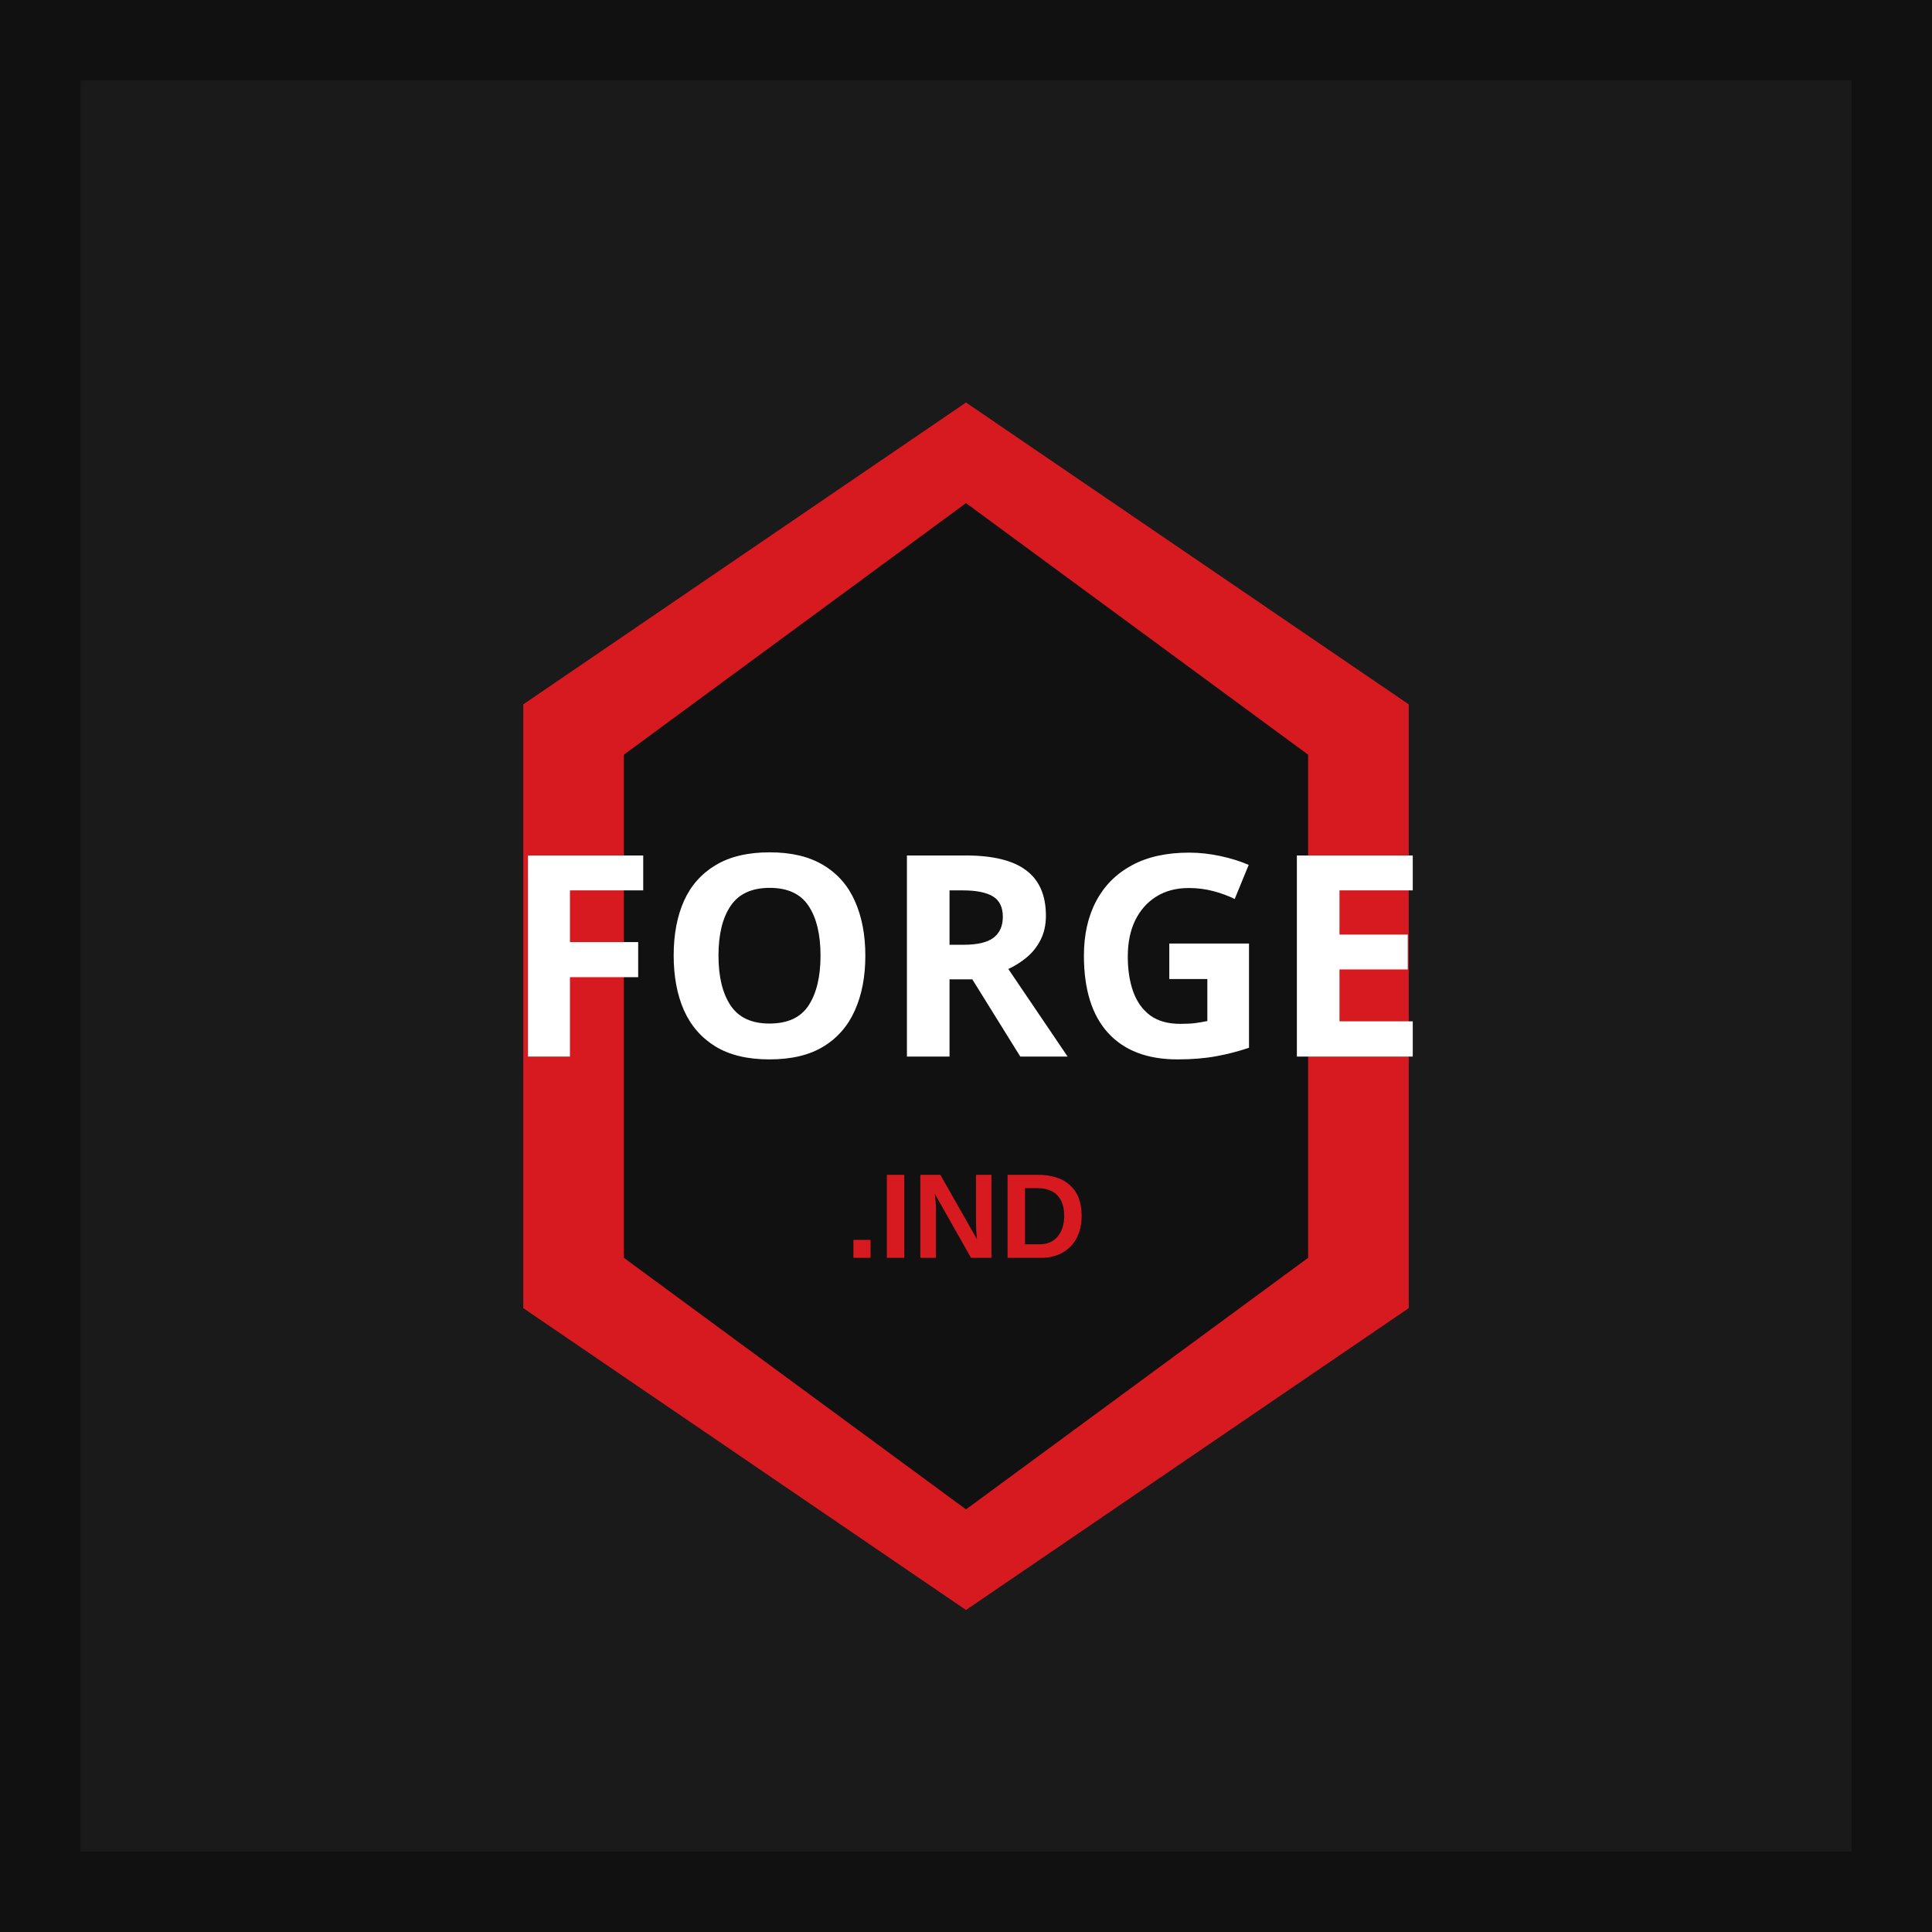
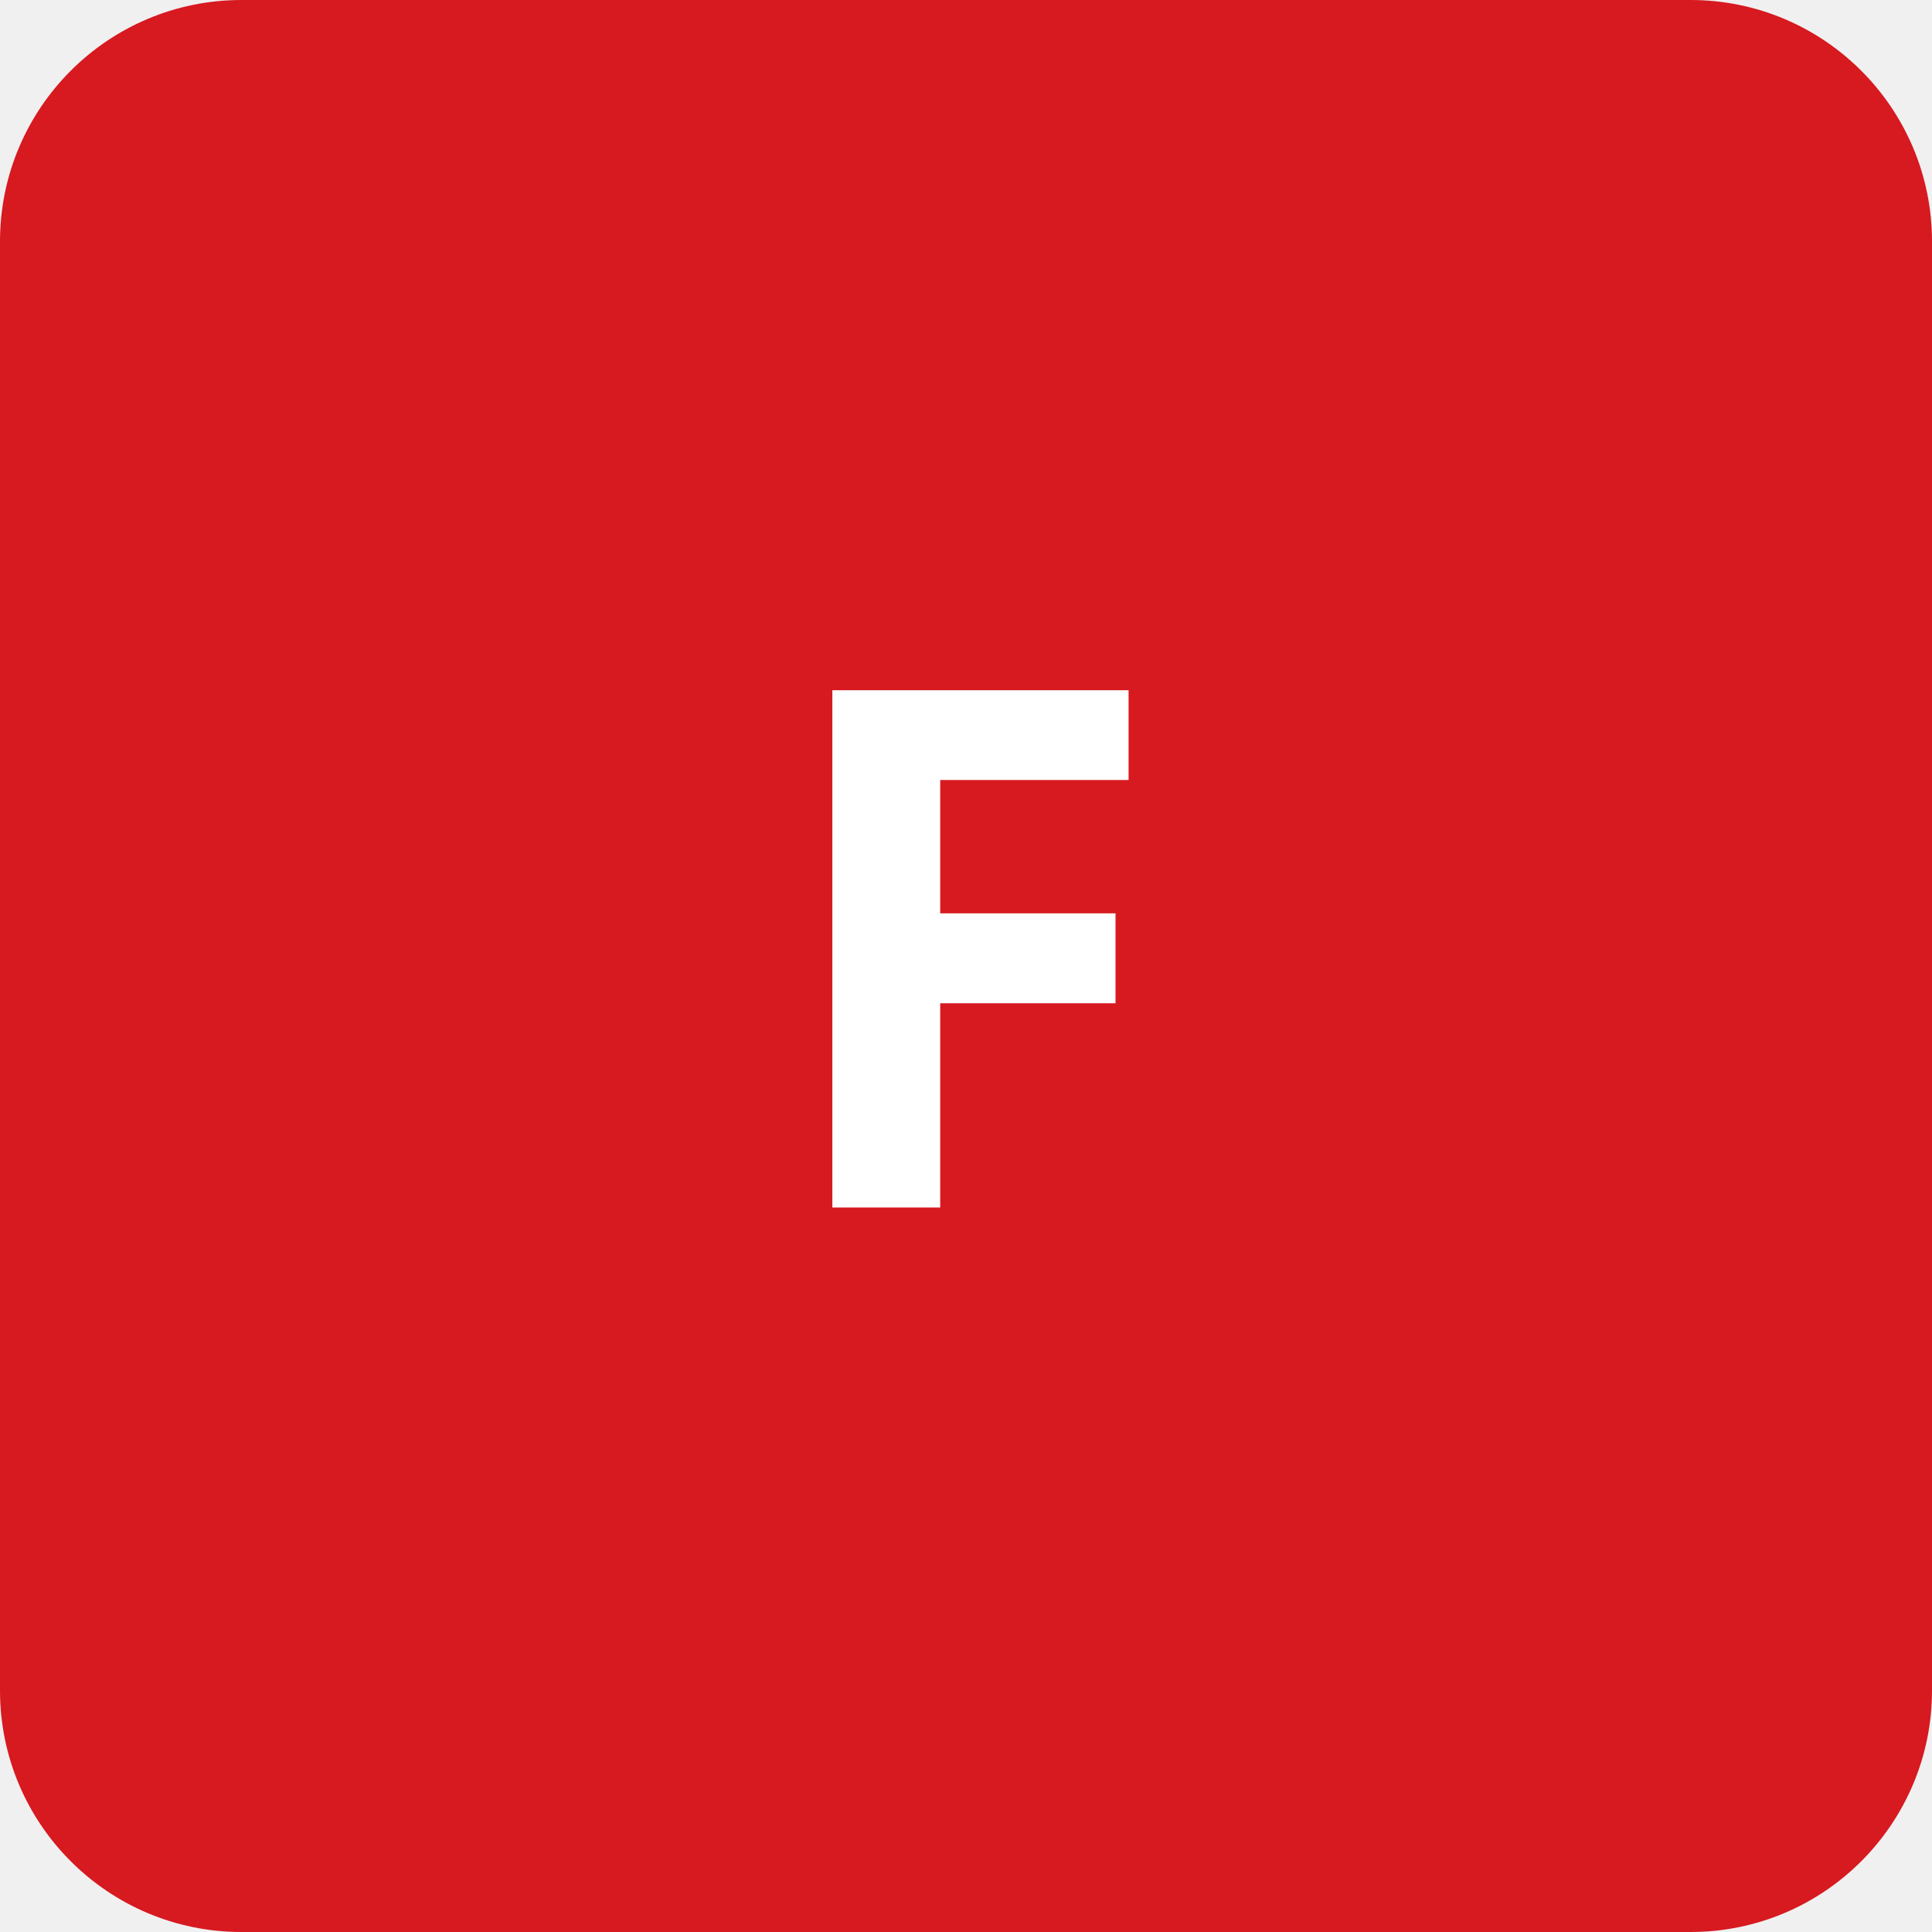
- <svg xmlns="http://www.w3.org/2000/svg" width="192" height="192" viewBox="0 0 192 192" fill="none">
-   <rect width="192" height="192" fill="#111111" />
-   <rect x="8" y="8" width="176" height="176" fill="#1a1a1a" />
-   <path d="M96 40L140 70V130L96 160L52 130V70L96 40Z" fill="#d71920" />
-   <path d="M96 50L130 75V125L96 150L62 125V75L96 50Z" fill="#111111" />
-   <text x="96" y="105" text-anchor="middle" font-family="Arial Black, sans-serif" font-size="28" font-weight="bold" fill="#ffffff">FORGE</text>
-   <text x="96" y="125" text-anchor="middle" font-family="Arial, sans-serif" font-size="12" font-weight="bold" fill="#d71920">.IND</text>
+ <svg xmlns="http://www.w3.org/2000/svg" viewBox="0 0 192 192" width="192" height="192">
+   <rect width="192" height="192" fill="#d71920" rx="24" />
+   <text x="96" y="120" font-family="system-ui, sans-serif" font-size="72" font-weight="bold" fill="white" text-anchor="middle">F</text>
</svg>
